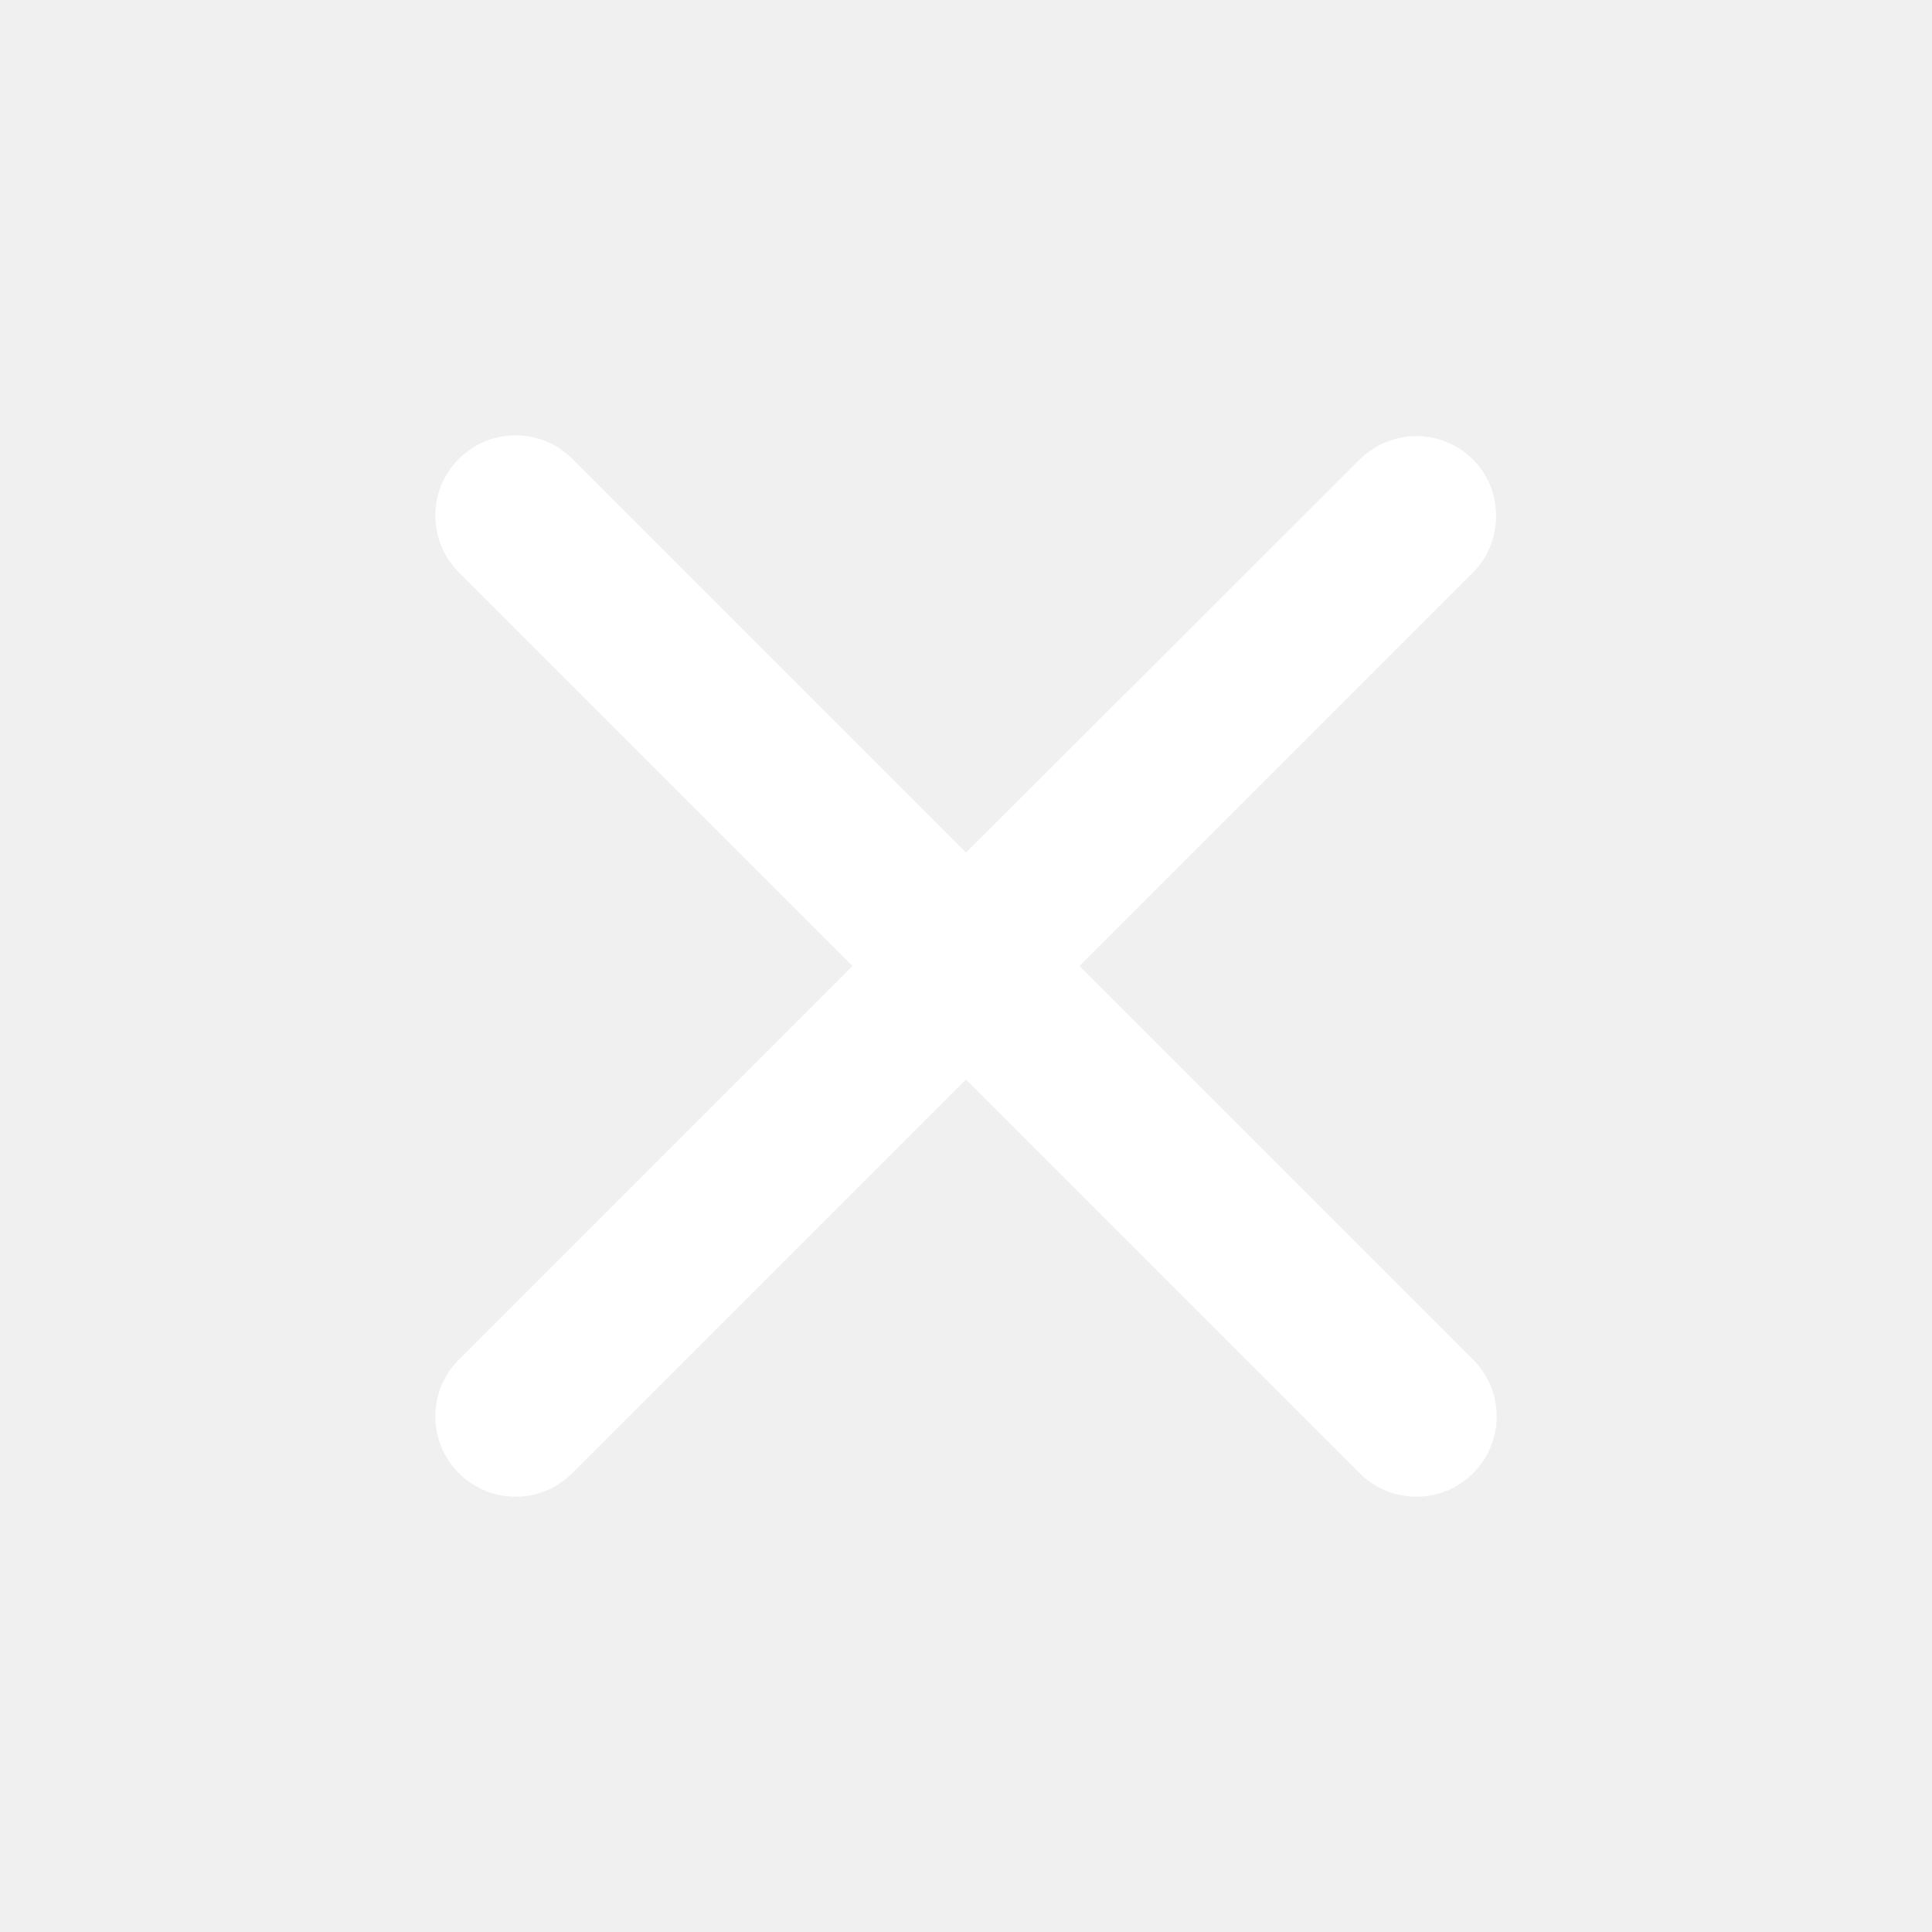
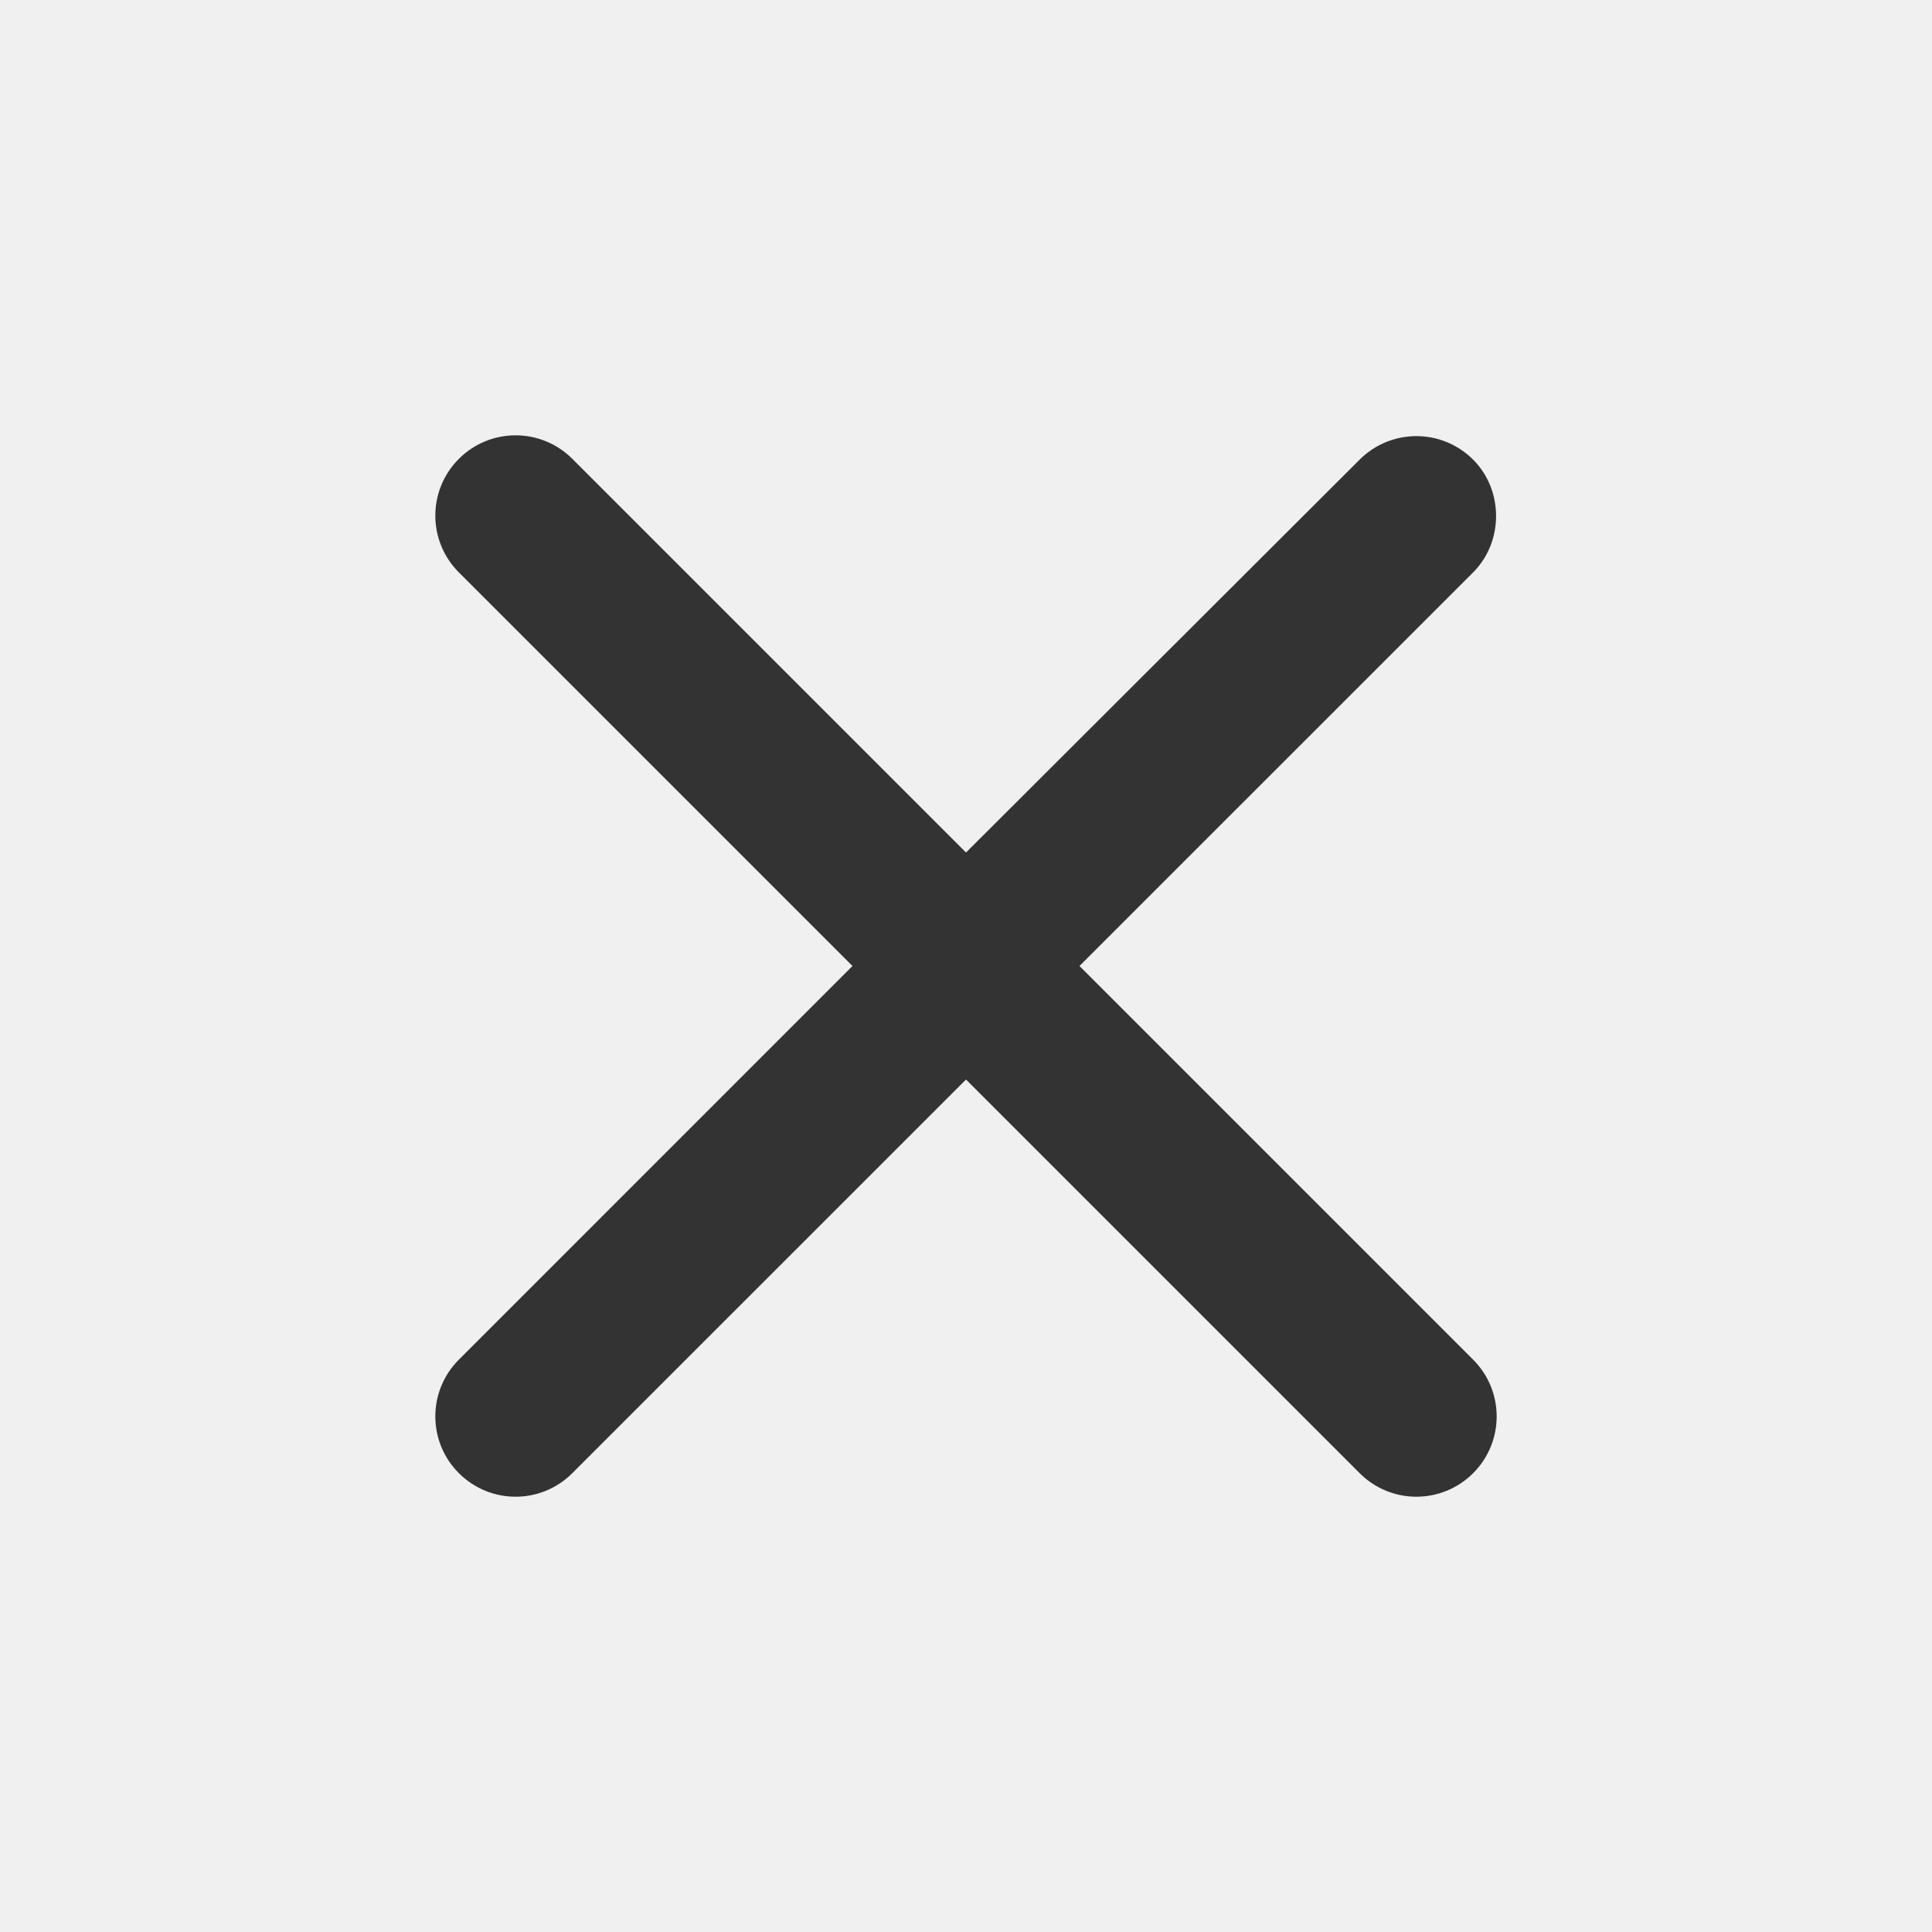
<svg xmlns="http://www.w3.org/2000/svg" width="34" height="34" viewBox="0 0 34 34" fill="none">
-   <path d="M25.925 8.089C25.372 7.537 24.48 7.537 23.927 8.089L17 15.003L10.072 8.075C9.52 7.523 8.628 7.523 8.075 8.075C7.523 8.628 7.523 9.52 8.075 10.073L15.002 17L8.075 23.928C7.523 24.48 7.523 25.373 8.075 25.925C8.628 26.478 9.52 26.478 10.072 25.925L17 18.998L23.927 25.925C24.48 26.478 25.372 26.478 25.925 25.925C26.477 25.373 26.477 24.48 25.925 23.928L18.997 17L25.925 10.073C26.463 9.534 26.463 8.628 25.925 8.089Z" fill="white" />
+   <path d="M25.925 8.089C25.372 7.537 24.48 7.537 23.927 8.089L17 15.003L10.072 8.075C9.52 7.523 8.628 7.523 8.075 8.075C7.523 8.628 7.523 9.52 8.075 10.073L15.002 17L8.075 23.928C7.523 24.48 7.523 25.373 8.075 25.925C8.628 26.478 9.52 26.478 10.072 25.925L17 18.998L23.927 25.925C24.48 26.478 25.372 26.478 25.925 25.925C26.477 25.373 26.477 24.48 25.925 23.928L18.997 17L25.925 10.073C26.463 9.534 26.463 8.628 25.925 8.089Z" fill="#333333" />
</svg>
